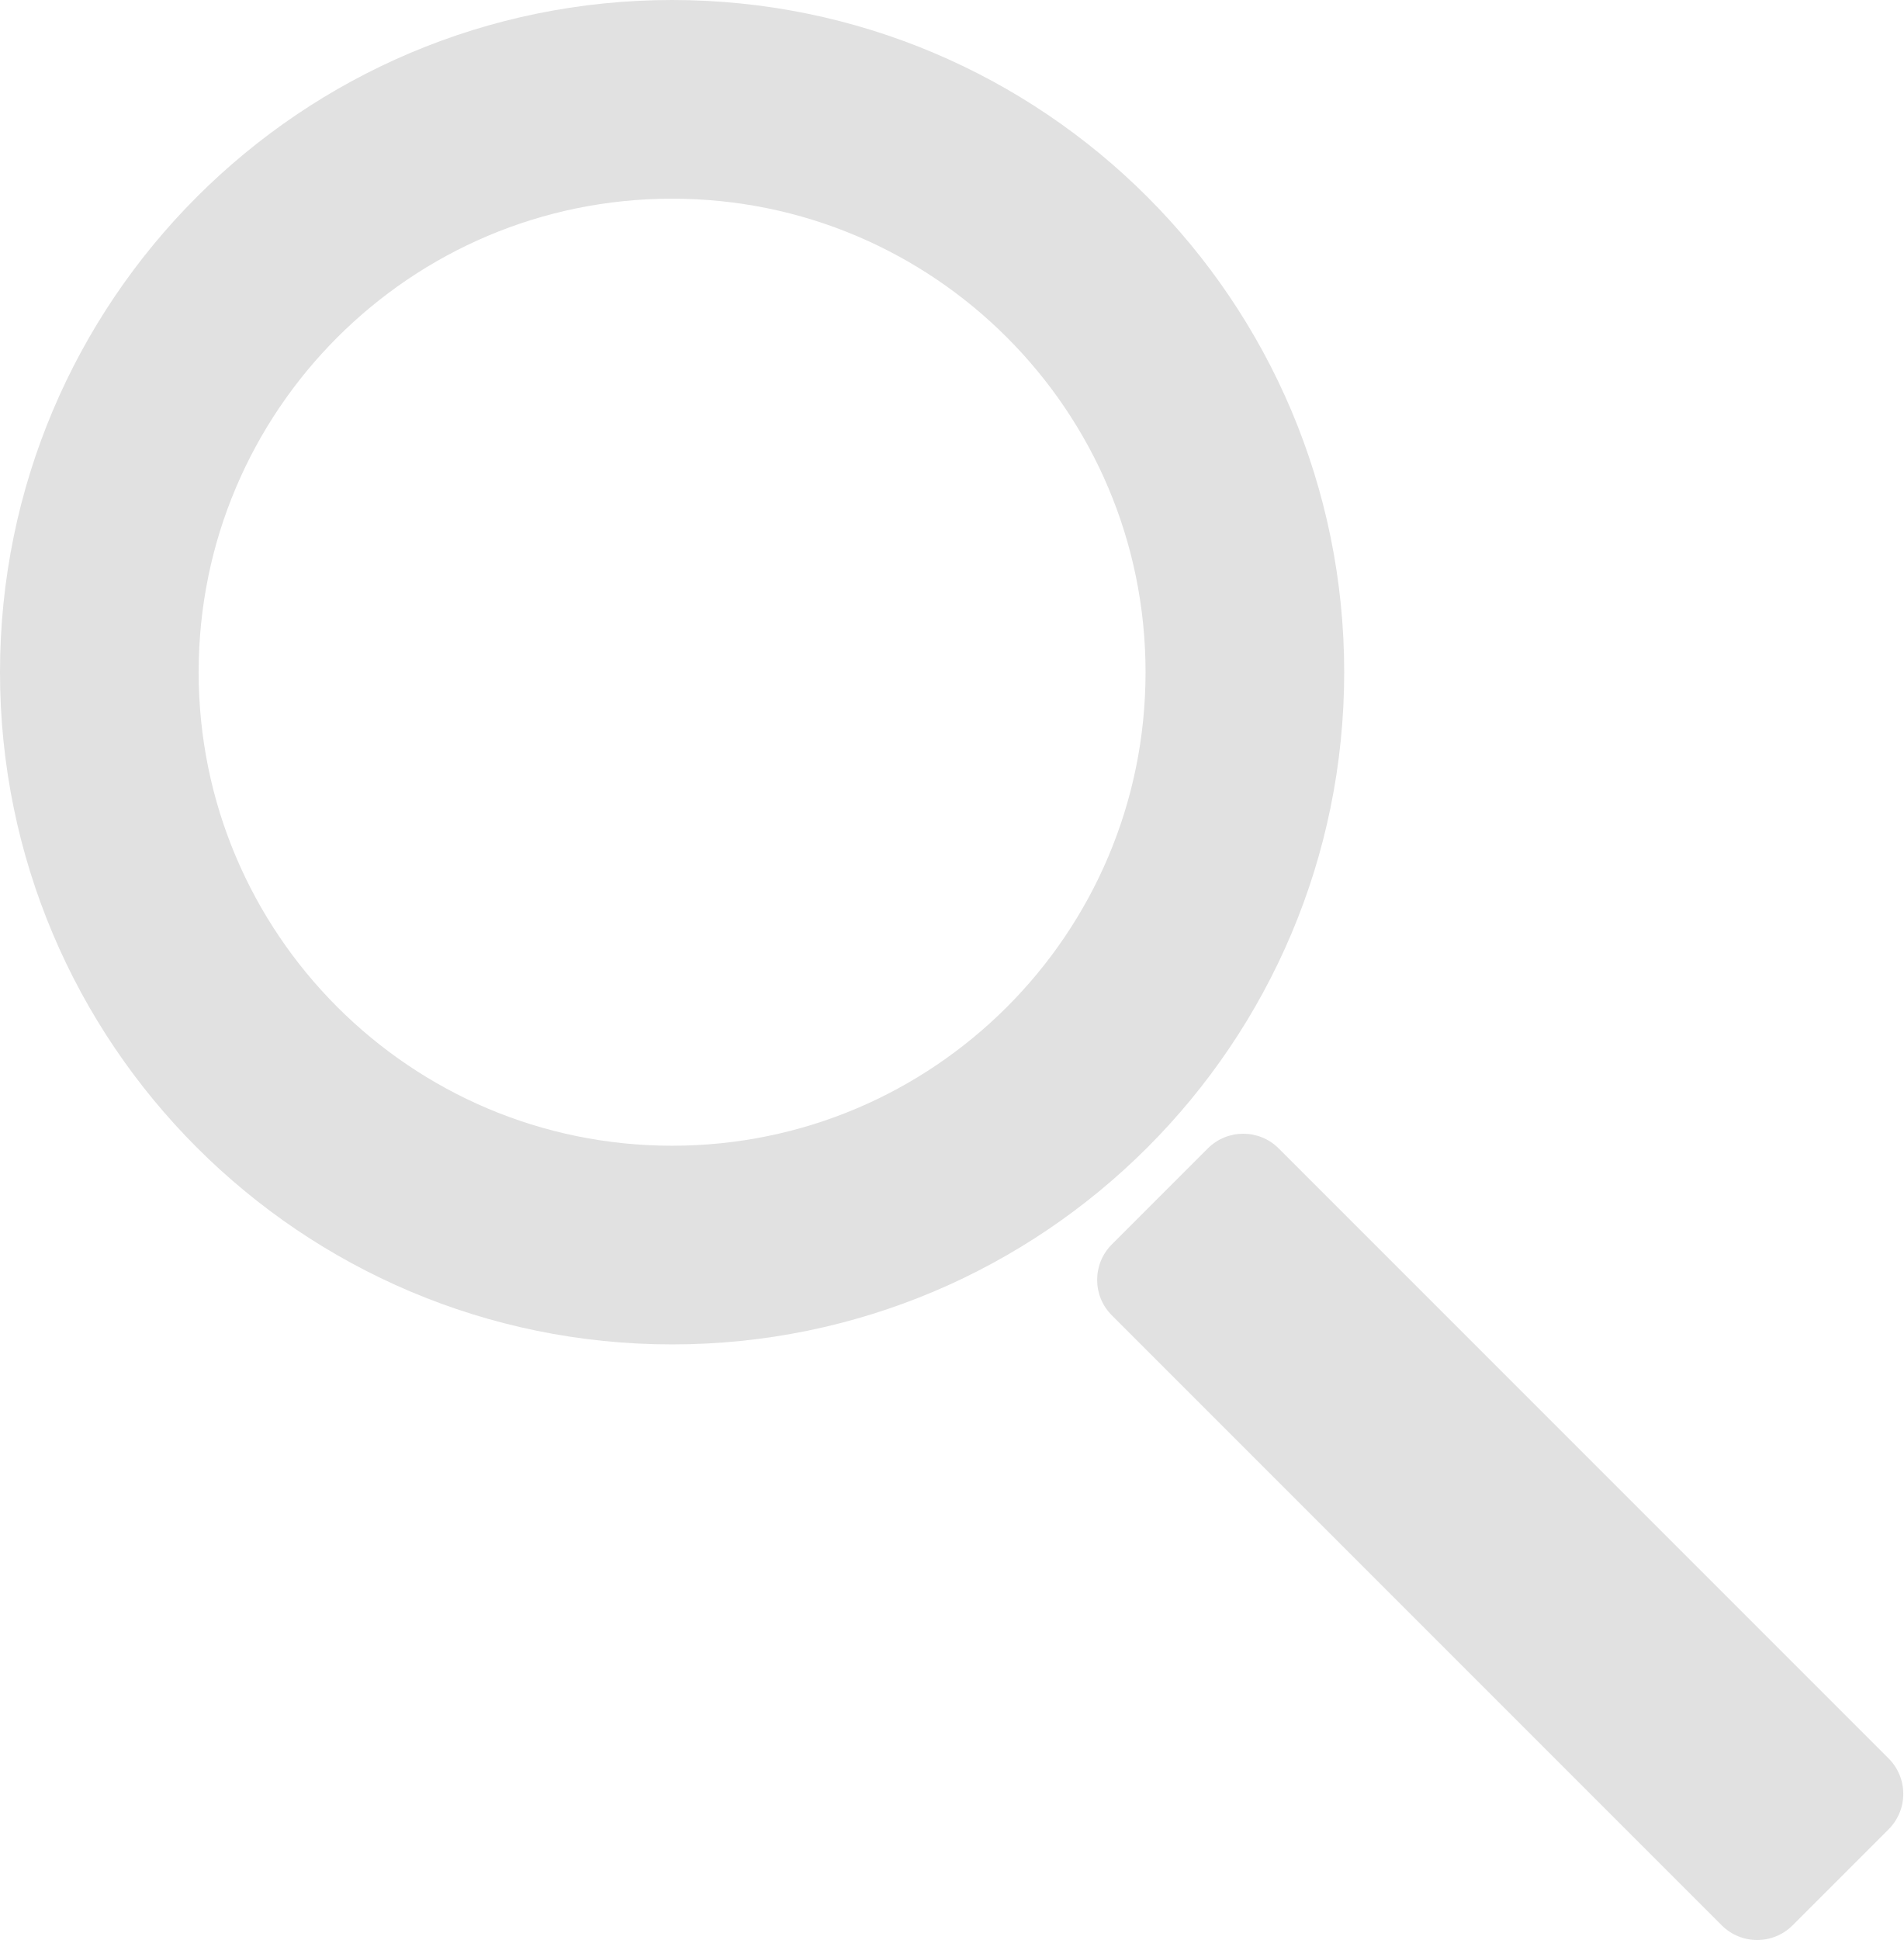
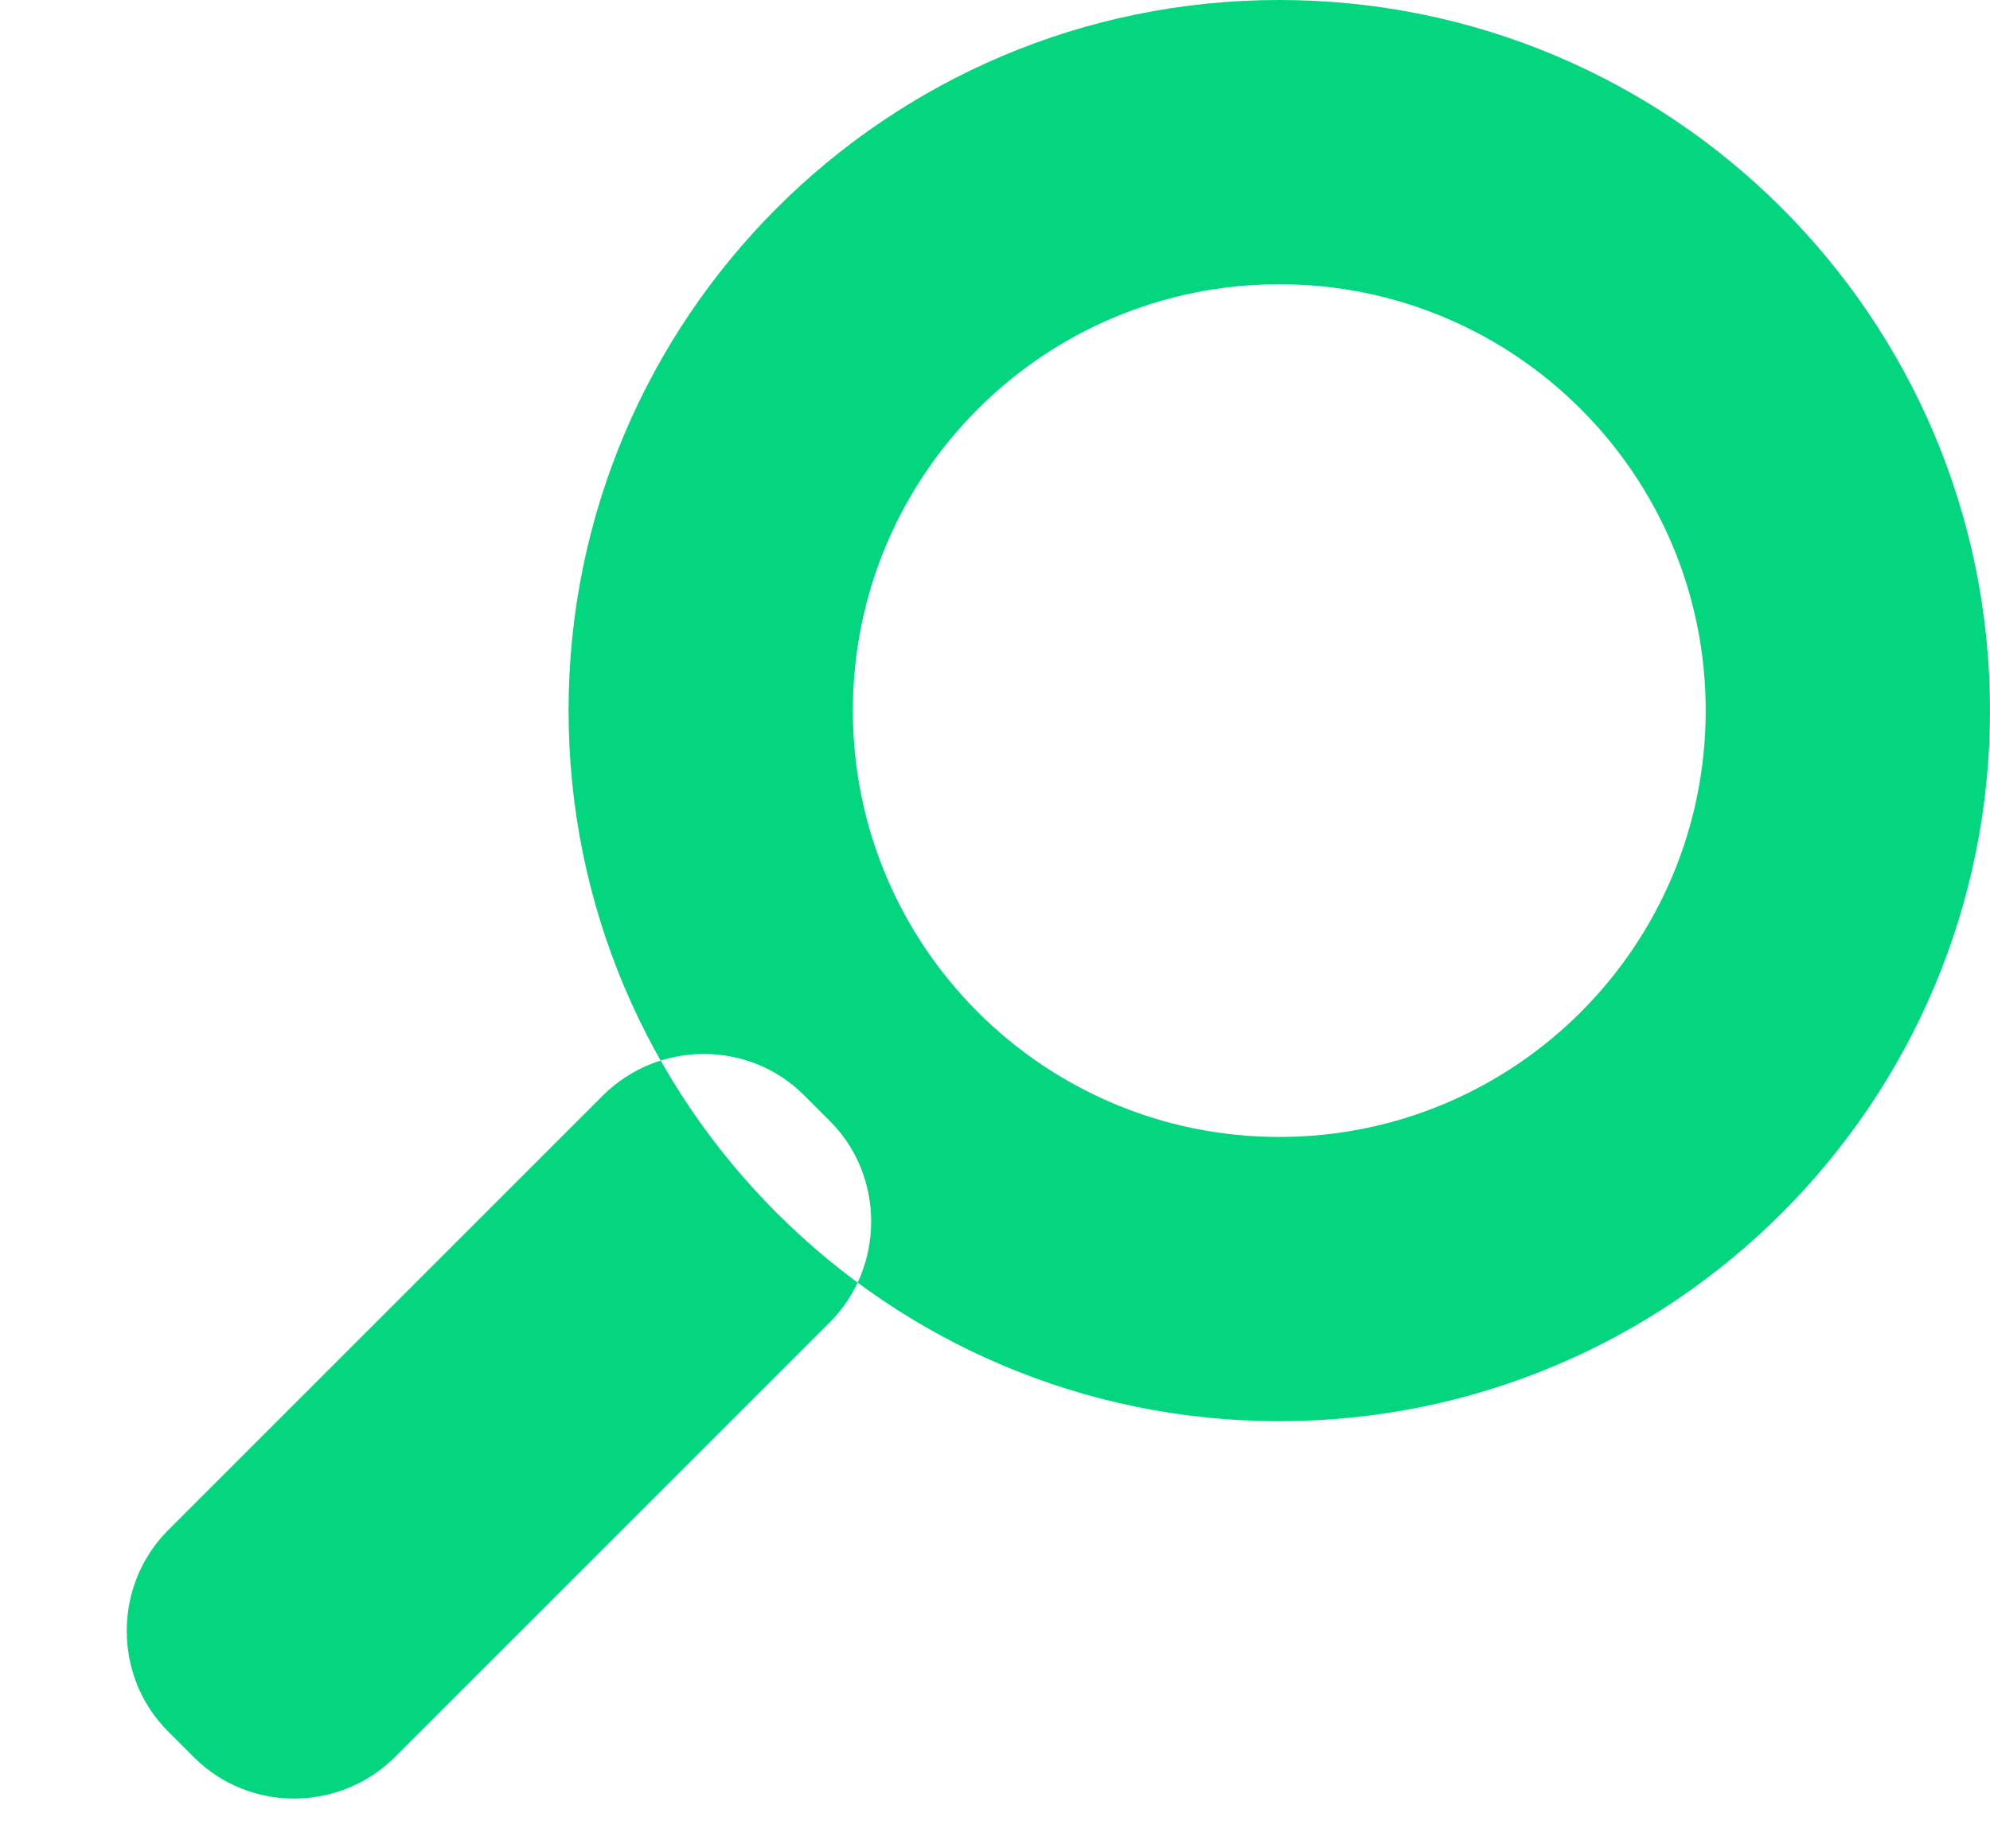
- <svg xmlns="http://www.w3.org/2000/svg" version="1.1" id="Ebene_1" x="0px" y="0px" width="287.432px" height="292.931px" viewBox="51.242 38.303 287.432 292.931" enable-background="new 51.242 38.303 287.432 292.931" xml:space="preserve">
-   <circle fill="none" stroke="#E1E1E1" stroke-width="30" stroke-miterlimit="10" cx="152.742" cy="139.803" r="86.5" />
-   <path fill="#E1E1E1" d="M321.96,329.018c-2.955,2.956-7.748,2.956-10.705,0l-92.106-92.107c-2.956-2.956-2.956-7.749,0-10.705  l14.495-14.496c2.957-2.956,7.75-2.956,10.705,0l92.107,92.107c2.957,2.956,2.957,7.749,0,10.705L321.96,329.018z" />
+ <svg xmlns="http://www.w3.org/2000/svg" width="14px" height="13px" viewBox="0 0 14 13" version="1.1">
+   <description>Created with Sketch.</description>
+   <defs />
+   <g id="Assets" stroke="none" stroke-width="1" fill="none" fill-rule="evenodd">
+     <g id="Artboard-1" transform="translate(-20, -446)" fill="#03D67F">
+       <g id="Icon_Search" transform="translate(21, 446)">
+         <path d="M13,5 C13,2.239 10.761,0 8,0 C5.239,0 3,2.239 3,5 C3,7.761 5.239,10 8,10 C10.761,10 13,7.761 13,5 L13,5 L13,5 Z M5,5 C5,3.343 6.343,2 8,2 C9.657,2 11,3.343 11,5 C11,6.657 9.657,8 8,8 C6.343,8 5,6.657 5,5 L5,5 Z M4.655,7.705 C4.265,7.316 3.628,7.322 3.241,7.709 L0.184,10.766 C-0.208,11.157 -0.202,11.798 0.18,12.18 L0.366,12.366 C0.756,12.756 1.393,12.749 1.78,12.362 L4.837,9.305 C5.228,8.914 5.223,8.273 4.841,7.891 L4.655,7.705 L4.655,7.705 Z" id="Oval-6" />
+       </g>
+     </g>
+   </g>
</svg>
